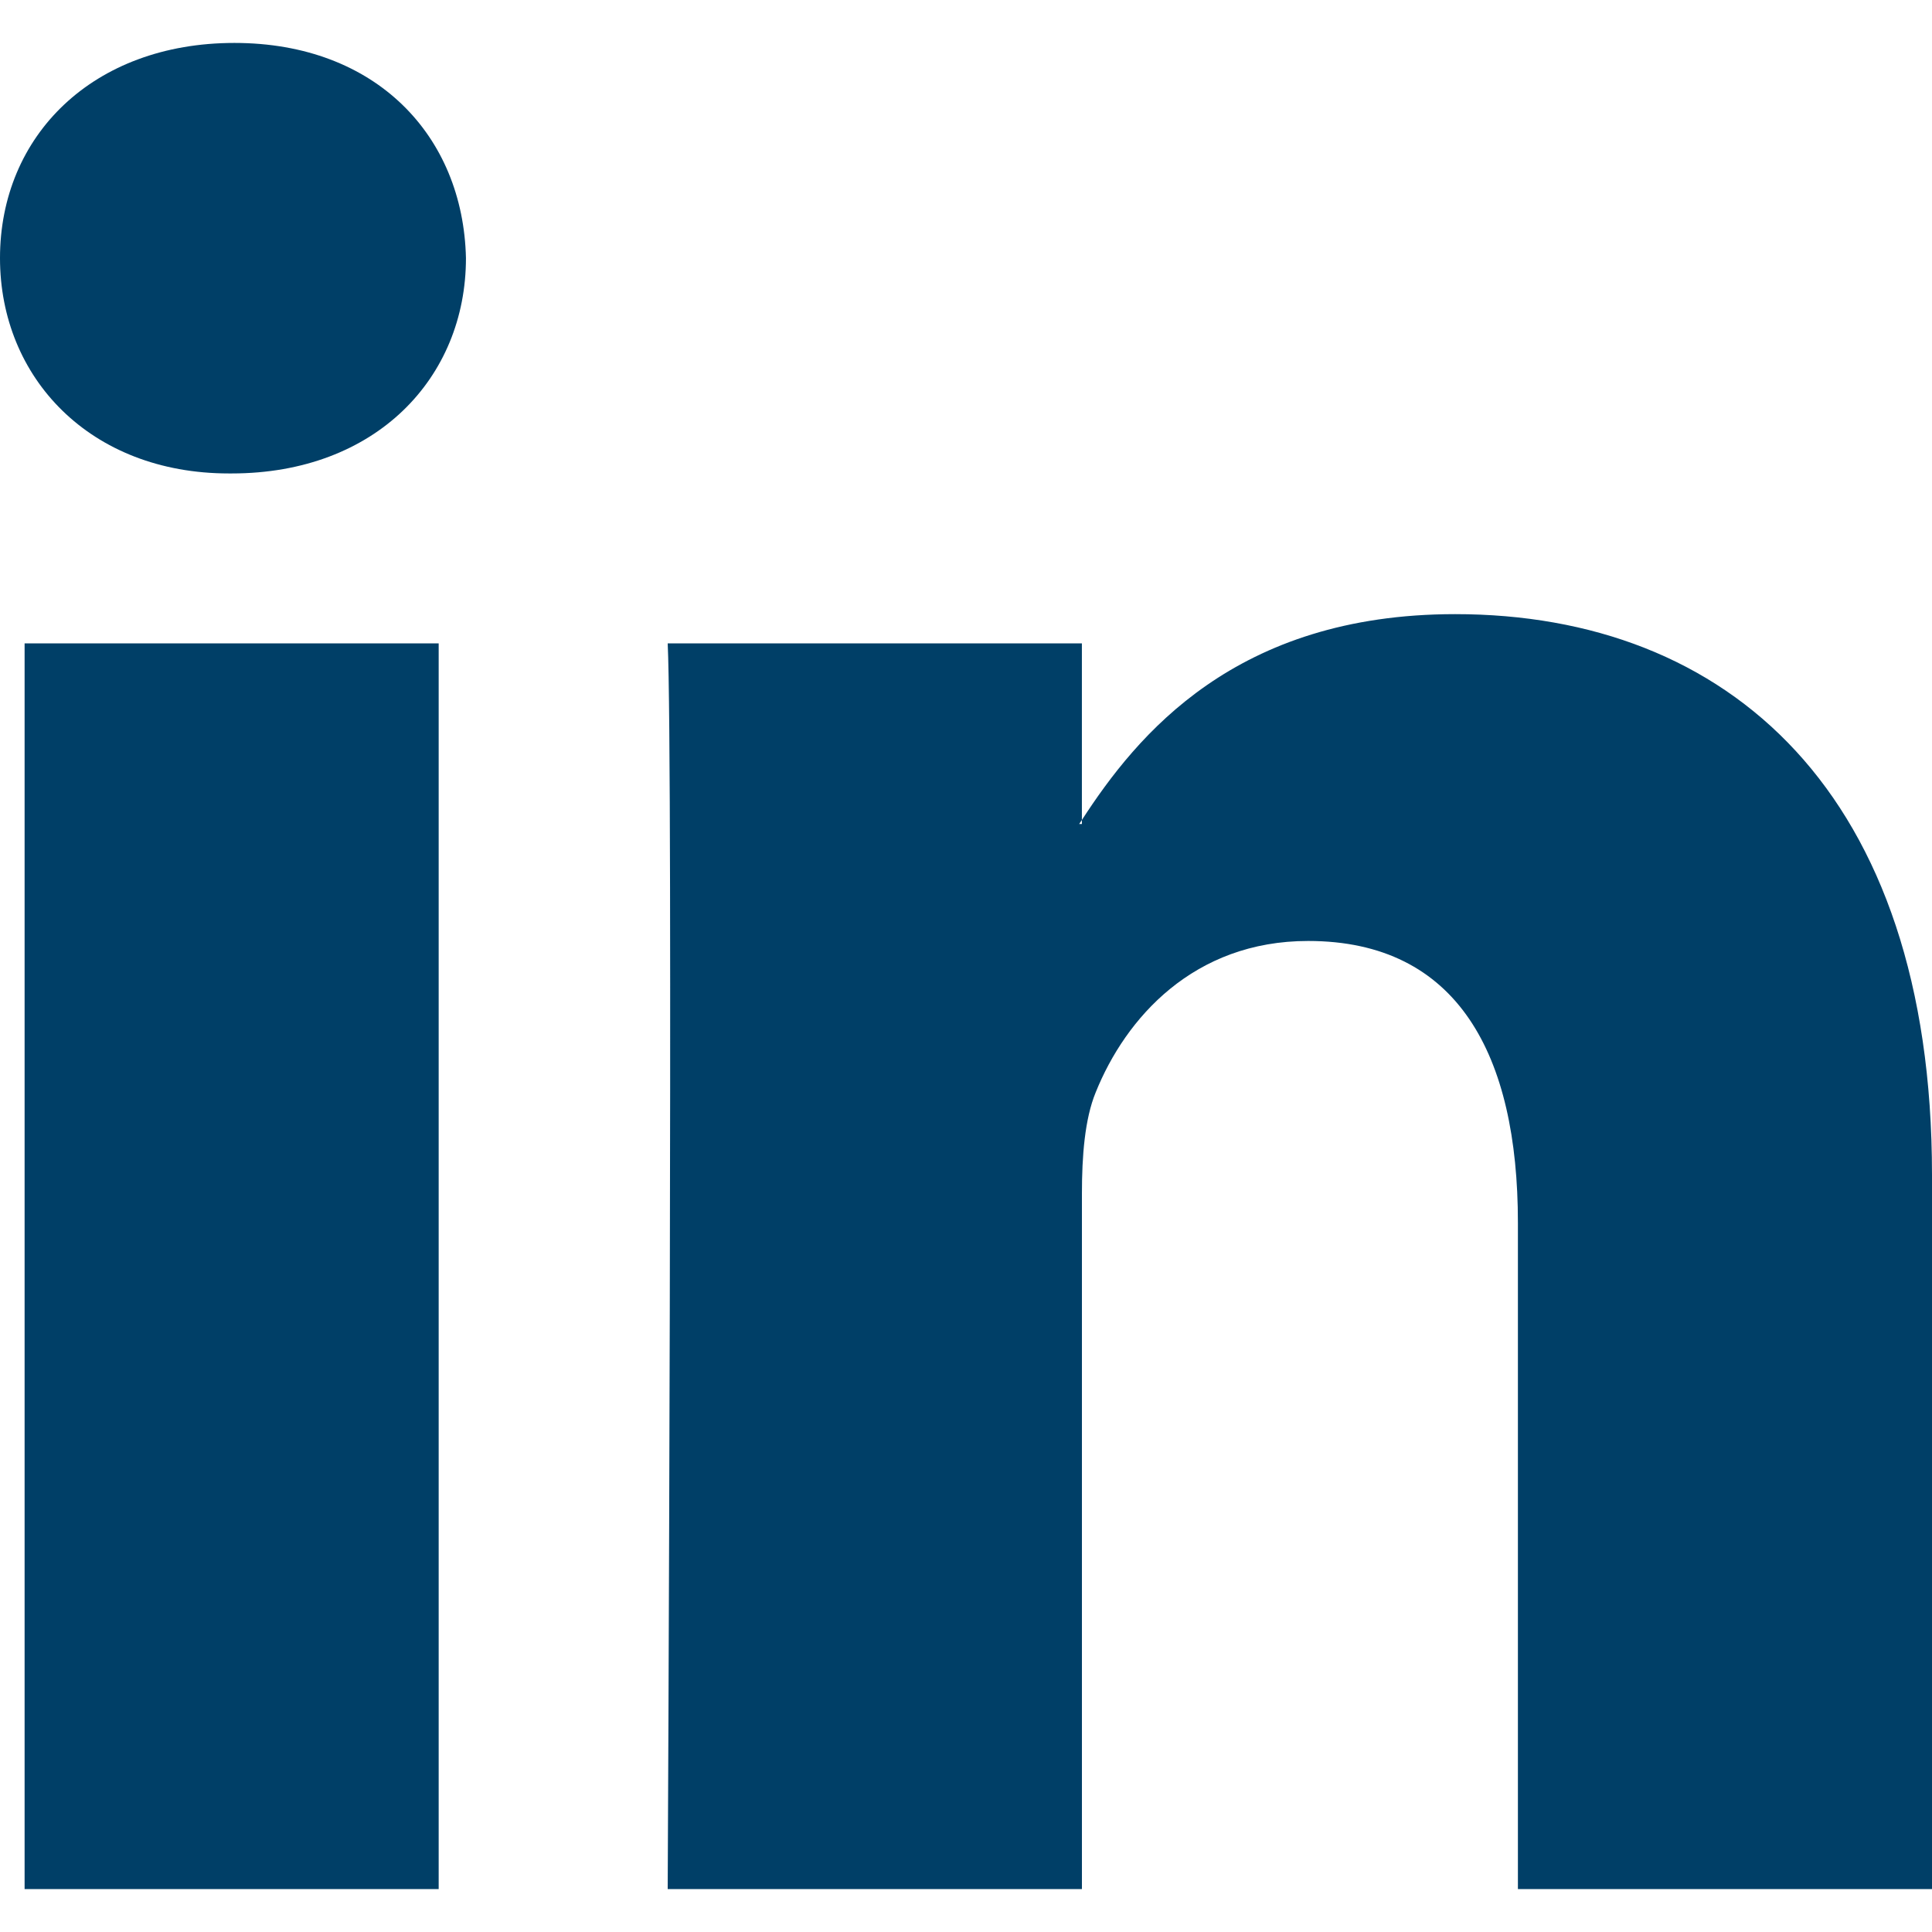
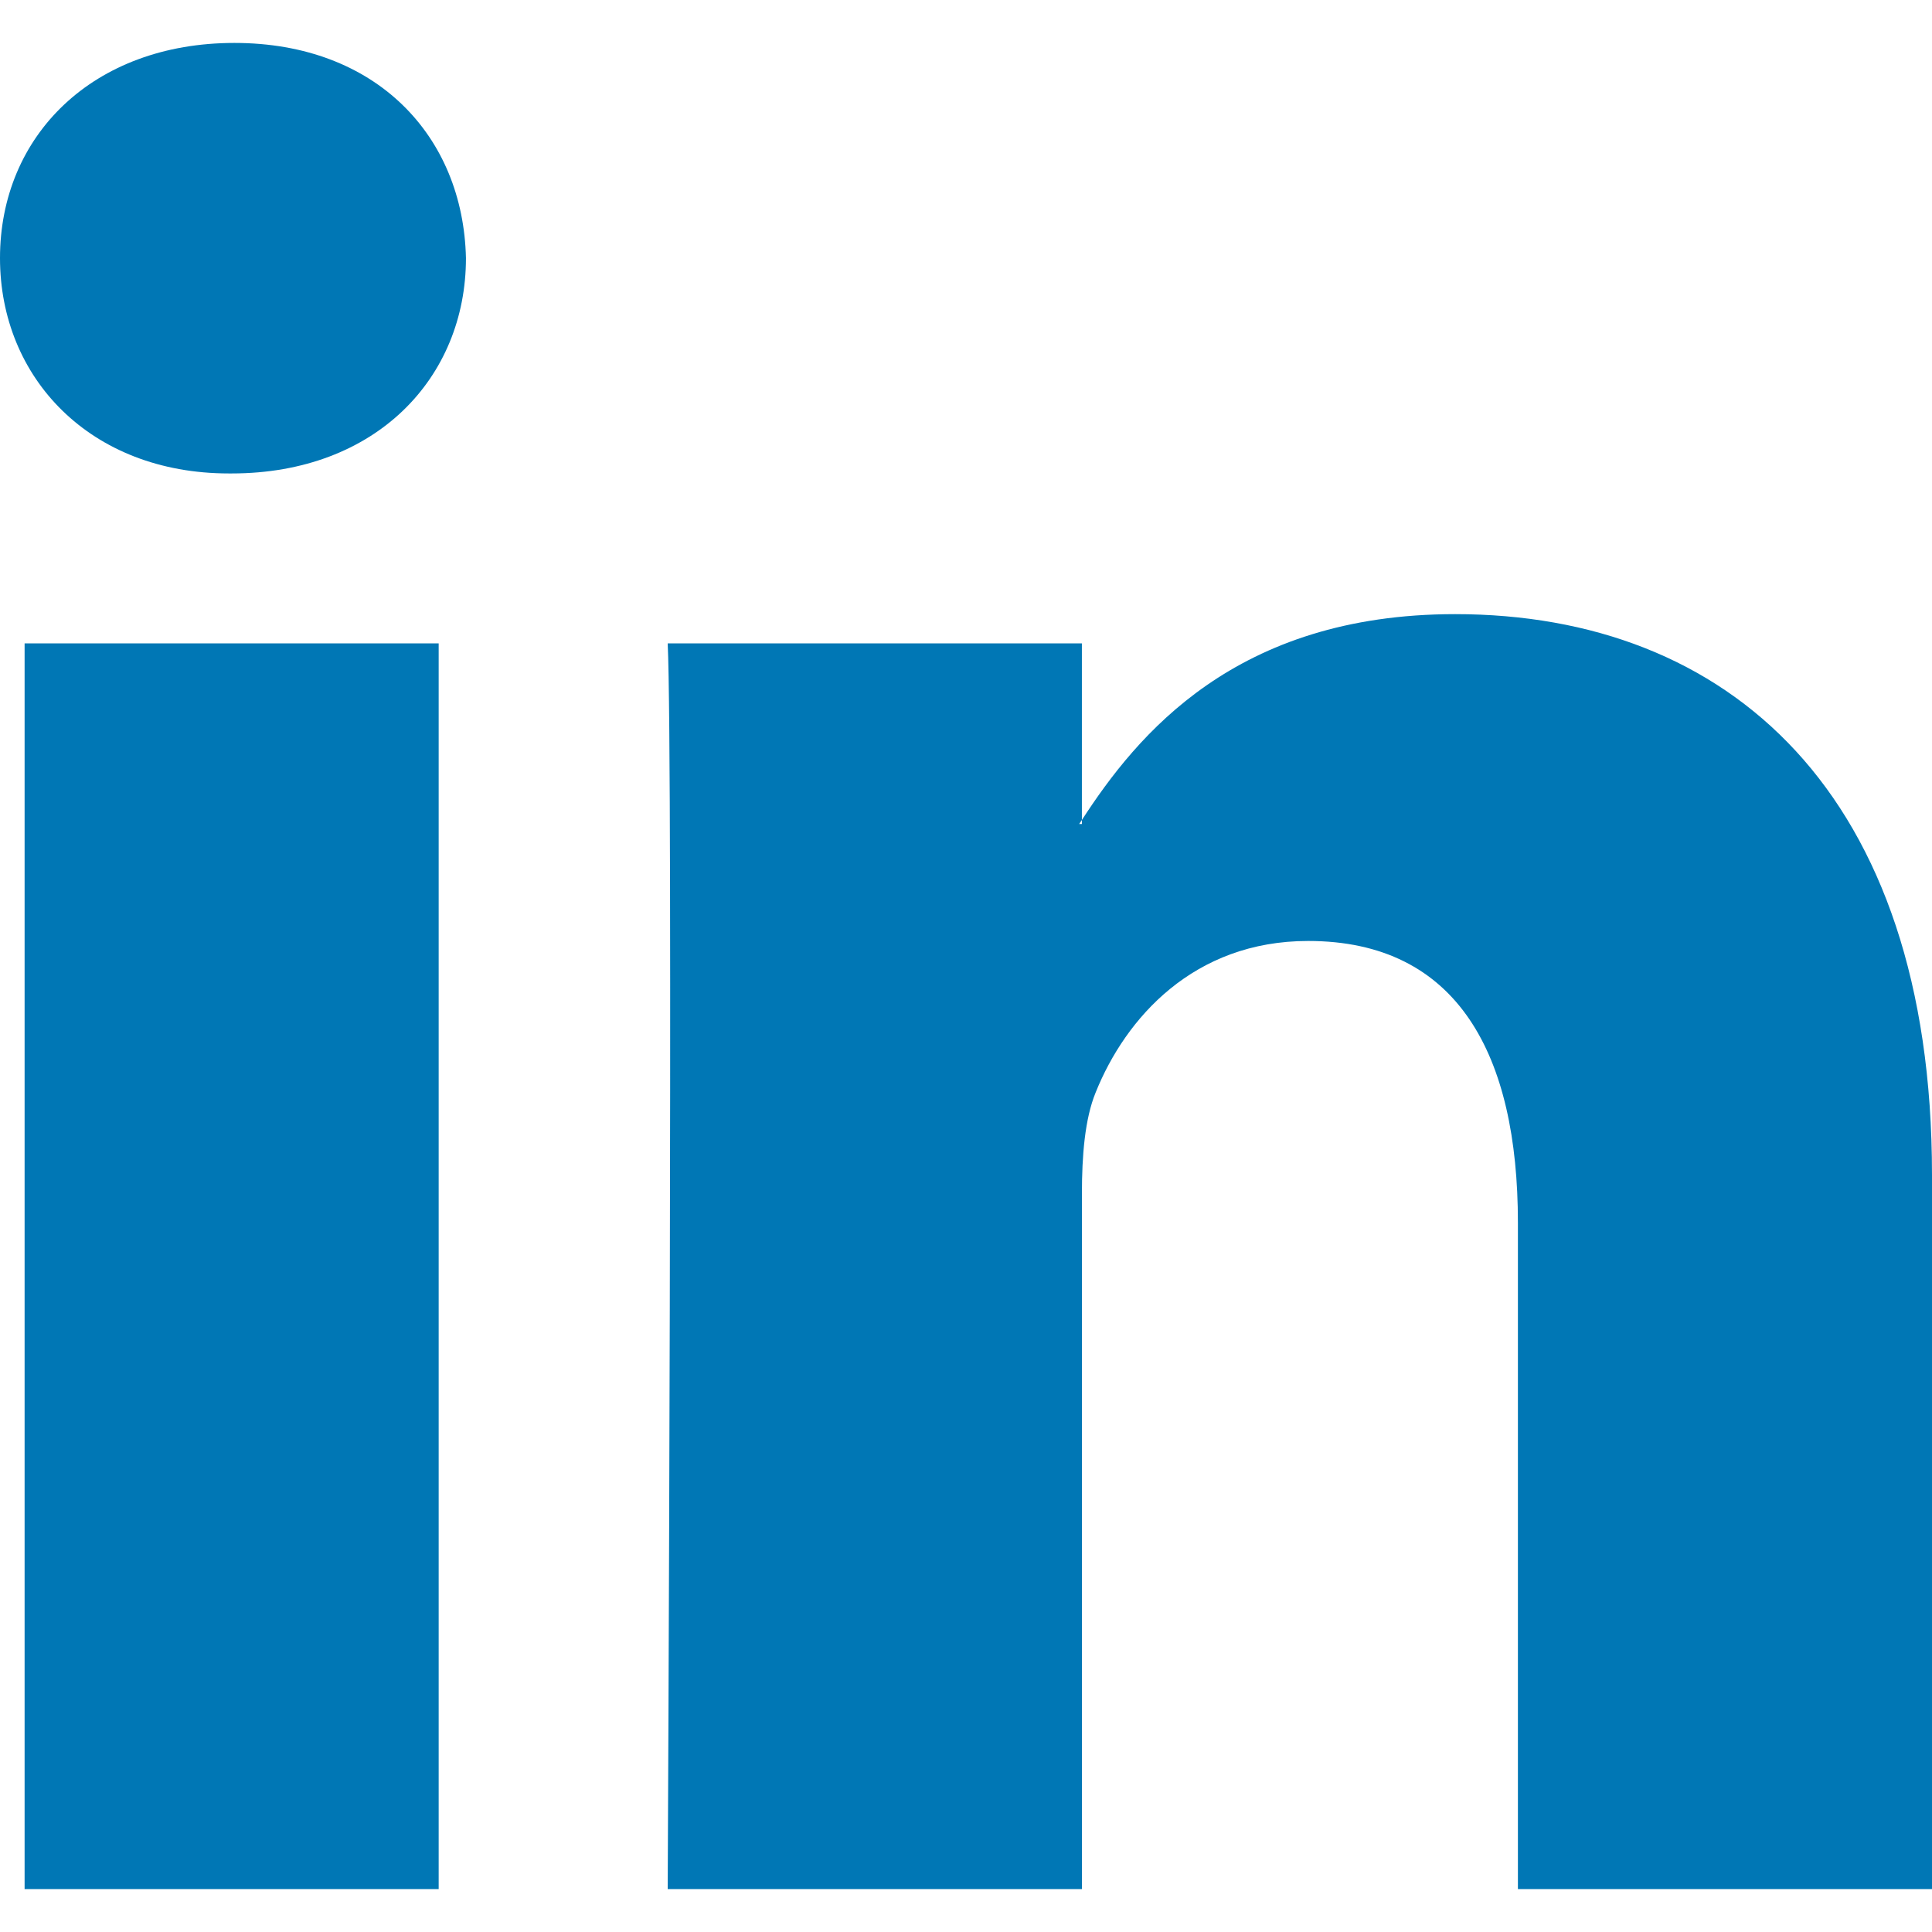
<svg xmlns="http://www.w3.org/2000/svg" version="1.1" id="Capa_1" x="0px" y="0px" width="430.117px" height="430.117px" viewBox="0 0 430.117 430.117" style="enable-background:new 0 0 430.117 430.117;" xml:space="preserve">
  <g>
-     <path fill="#003F67" id="LinkedIn" d="M430.117,261.543V420.56h-92.188V272.193c0-37.271-13.334-62.707-46.703-62.707   c-25.473,0-40.632,17.142-47.301,33.724c-2.432,5.928-3.058,14.179-3.058,22.477V420.56h-92.219c0,0,1.242-251.285,0-277.32h92.21   v39.309c-0.187,0.294-0.43,0.611-0.606,0.896h0.606v-0.896c12.251-18.869,34.13-45.824,83.102-45.824   C384.633,136.724,430.117,176.361,430.117,261.543z M52.183,9.558C20.635,9.558,0,30.251,0,57.463   c0,26.619,20.038,47.94,50.959,47.94h0.616c32.159,0,52.159-21.317,52.159-47.94C103.128,30.251,83.734,9.558,52.183,9.558z    M5.477,420.56h92.184v-277.32H5.477V420.56z" />
+     <path fill="#0077B5" id="LinkedIn" d="M430.117,261.543V420.56h-92.188V272.193c0-37.271-13.334-62.707-46.703-62.707   c-25.473,0-40.632,17.142-47.301,33.724c-2.432,5.928-3.058,14.179-3.058,22.477V420.56h-92.219c0,0,1.242-251.285,0-277.32h92.21   v39.309c-0.187,0.294-0.43,0.611-0.606,0.896h0.606v-0.896c12.251-18.869,34.13-45.824,83.102-45.824   C384.633,136.724,430.117,176.361,430.117,261.543z M52.183,9.558C20.635,9.558,0,30.251,0,57.463   c0,26.619,20.038,47.94,50.959,47.94h0.616c32.159,0,52.159-21.317,52.159-47.94C103.128,30.251,83.734,9.558,52.183,9.558z    M5.477,420.56h92.184v-277.32H5.477V420.56z" />
  </g>
  <g>
</g>
  <g>
</g>
  <g>
</g>
  <g>
</g>
  <g>
</g>
  <g>
</g>
  <g>
</g>
  <g>
</g>
  <g>
</g>
  <g>
</g>
  <g>
</g>
  <g>
</g>
  <g>
</g>
  <g>
</g>
  <g>
</g>
</svg>
